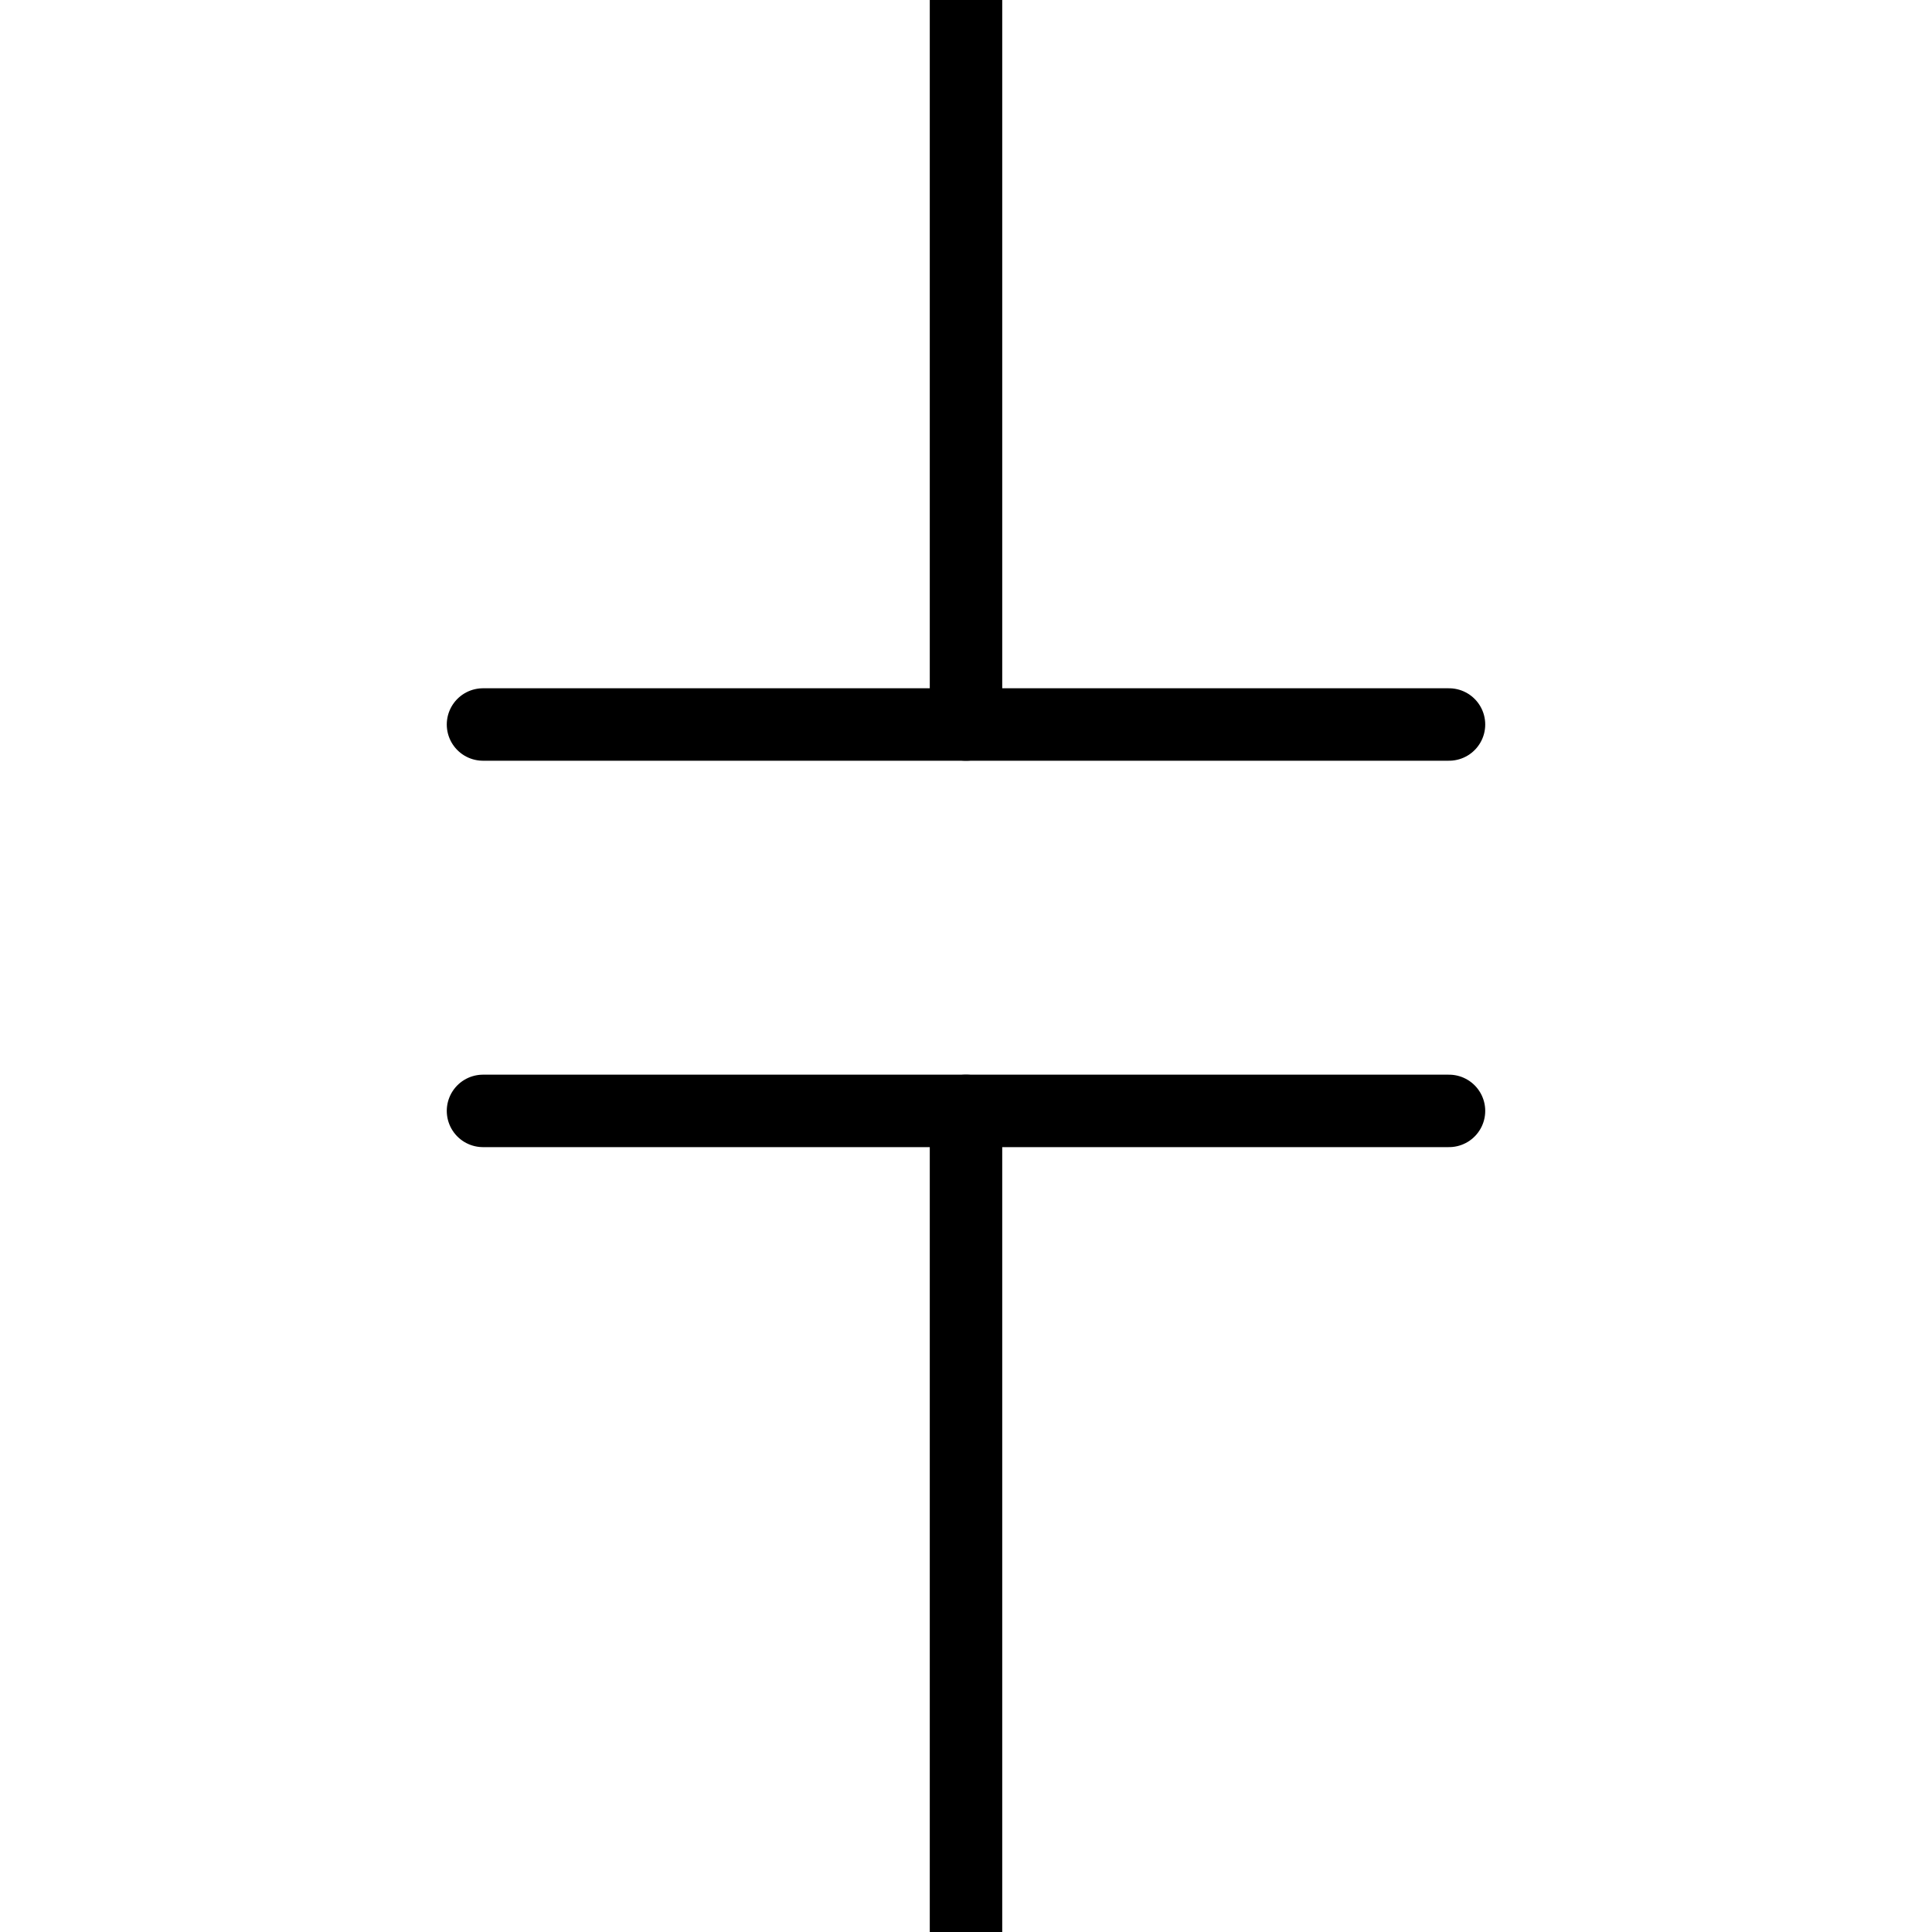
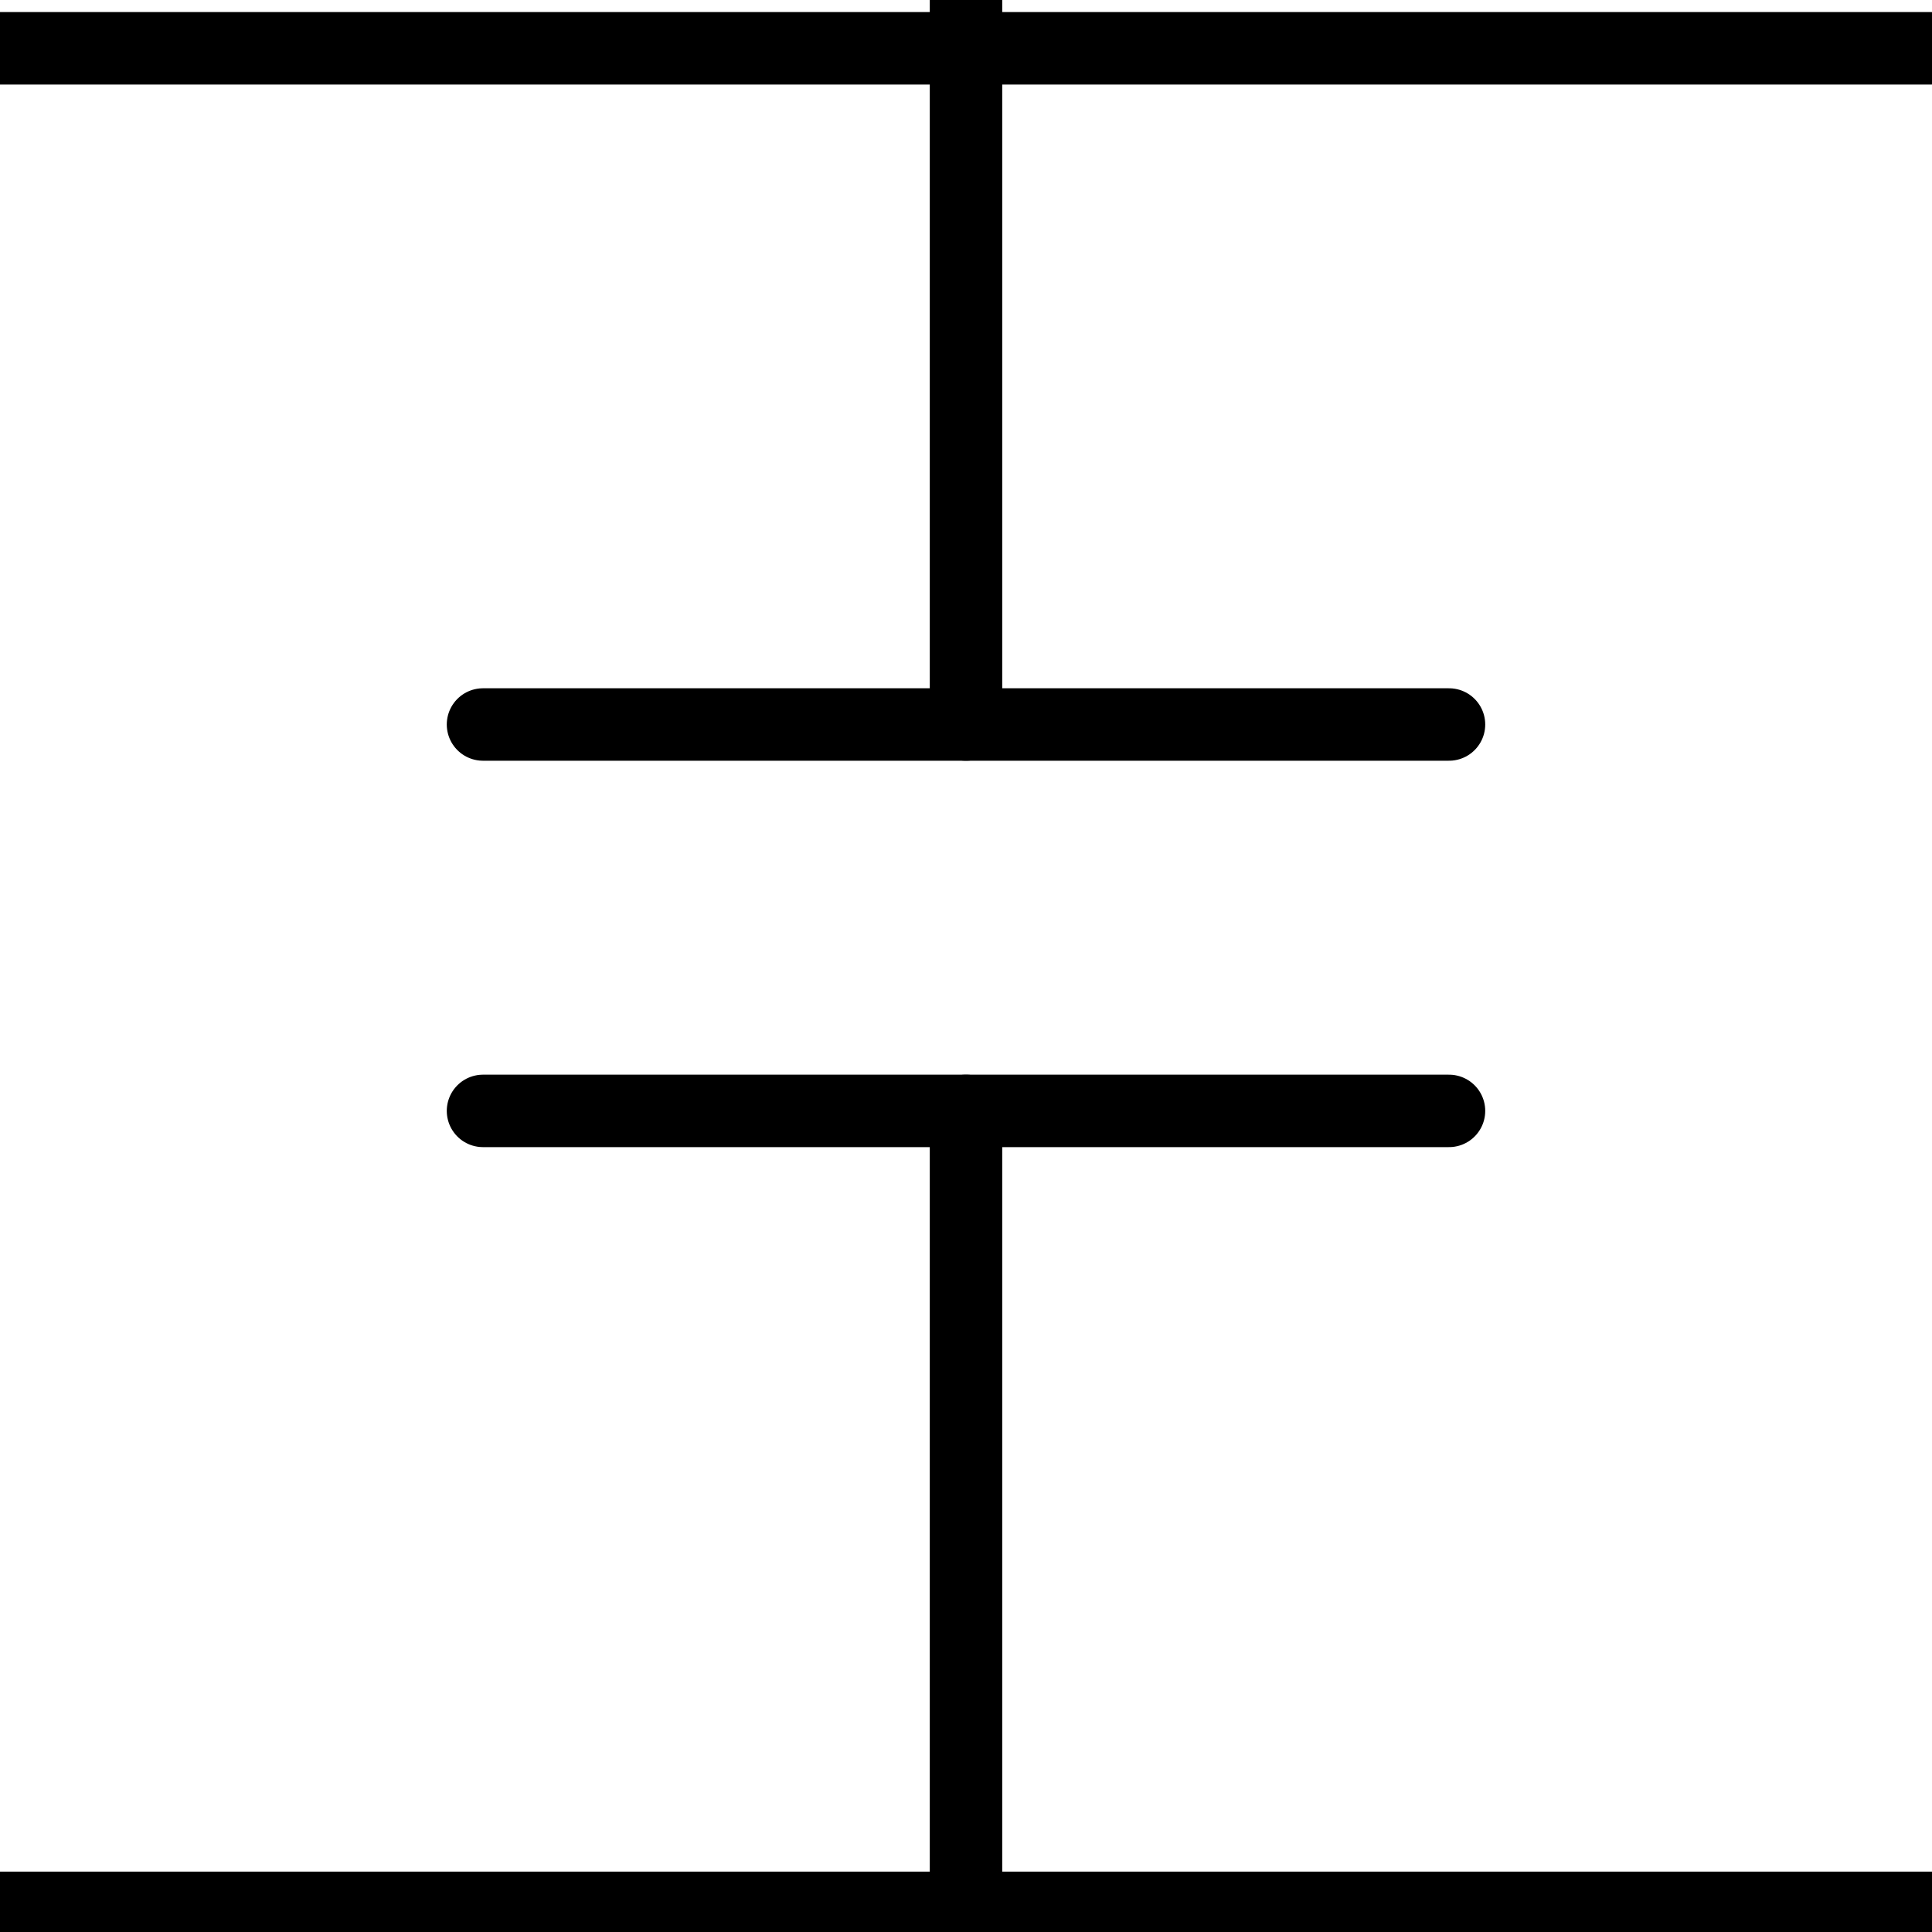
<svg xmlns="http://www.w3.org/2000/svg" width="40" height="40">
+   <line x1="0" y1="1" x2="40" y2="1" stroke="#000" stroke-width="1.5" stroke-linecap="round" />
+   <line x1="0" y1="39.5" x2="40" y2="39.5" stroke="#000" stroke-width="1.5" stroke-linecap="round" />
  <line stroke="#000" stroke-linecap="round" stroke-width="1.5" x1="20" y1="15" x2="20" y2="0" />
  <line stroke="#000" stroke-linecap="round" stroke-width="1.5" x1="20" y1="23" x2="20" y2="40" />
  <line stroke="#000" stroke-linecap="round" stroke-width="1.5" x1="10" y1="23" x2="30" y2="23" />
  <line stroke="#000" stroke-linecap="round" stroke-width="1.5" x1="10" y1="15" x2="30" y2="15" />
</svg>
